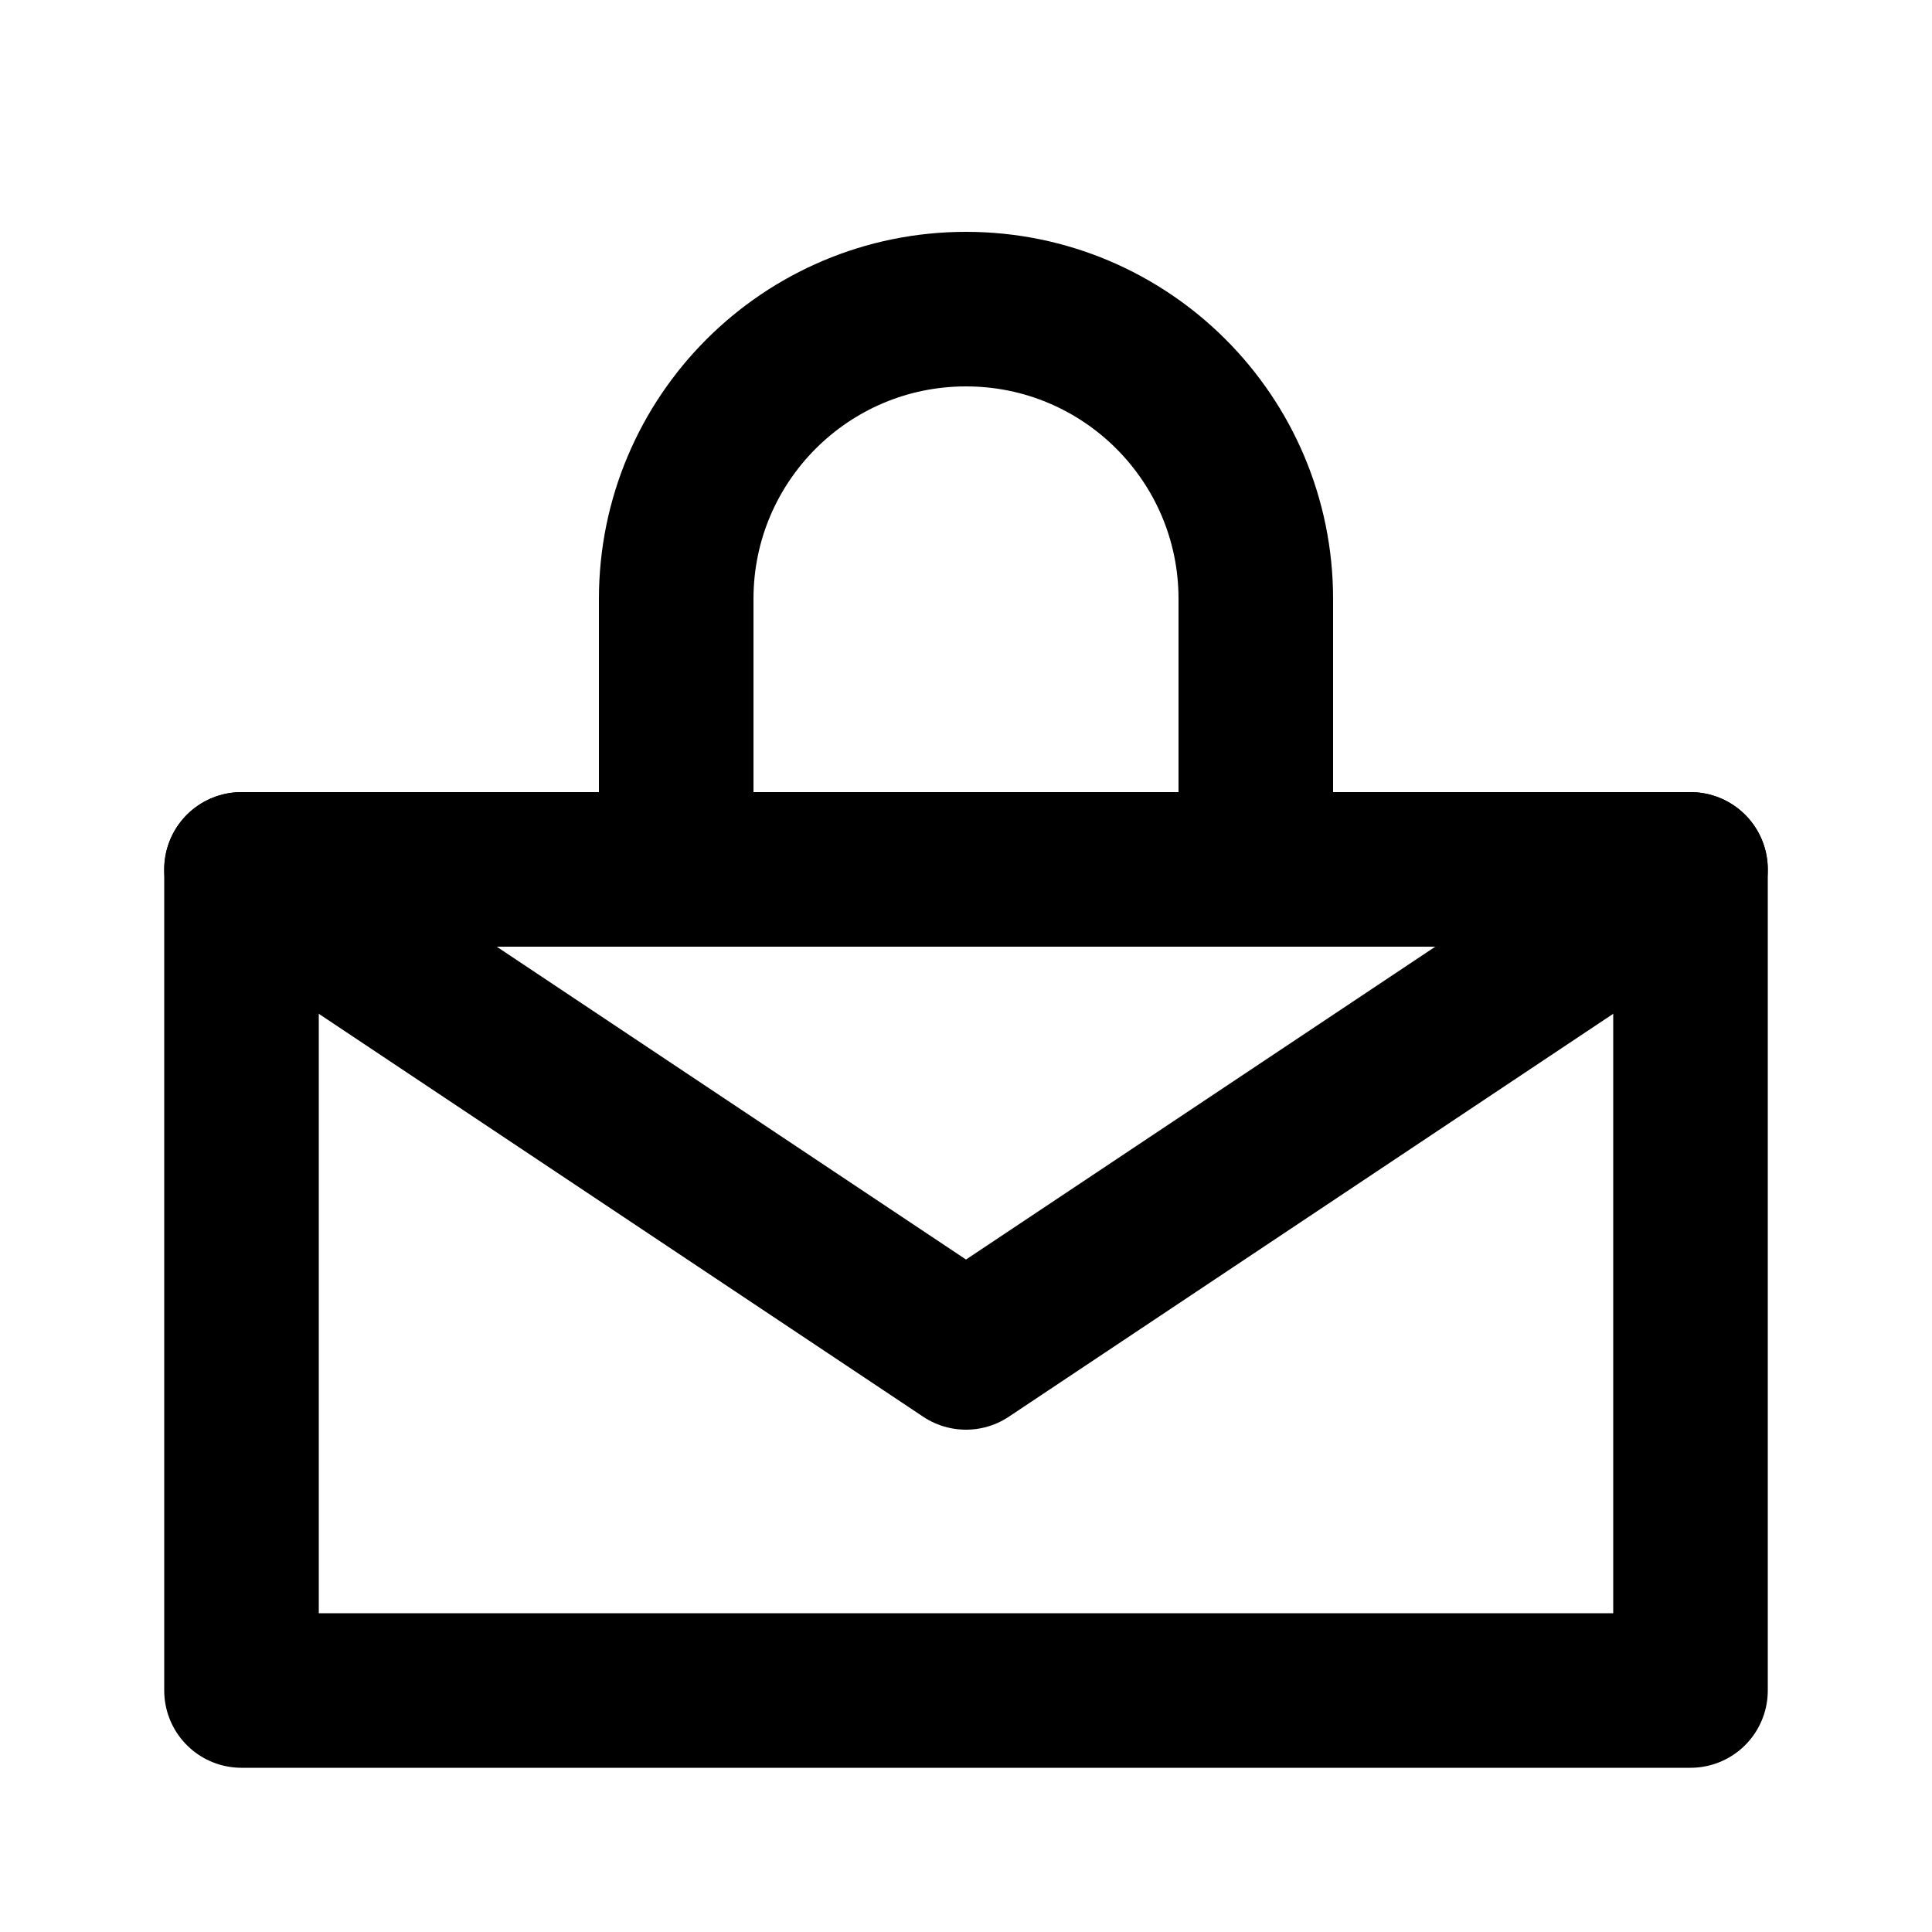
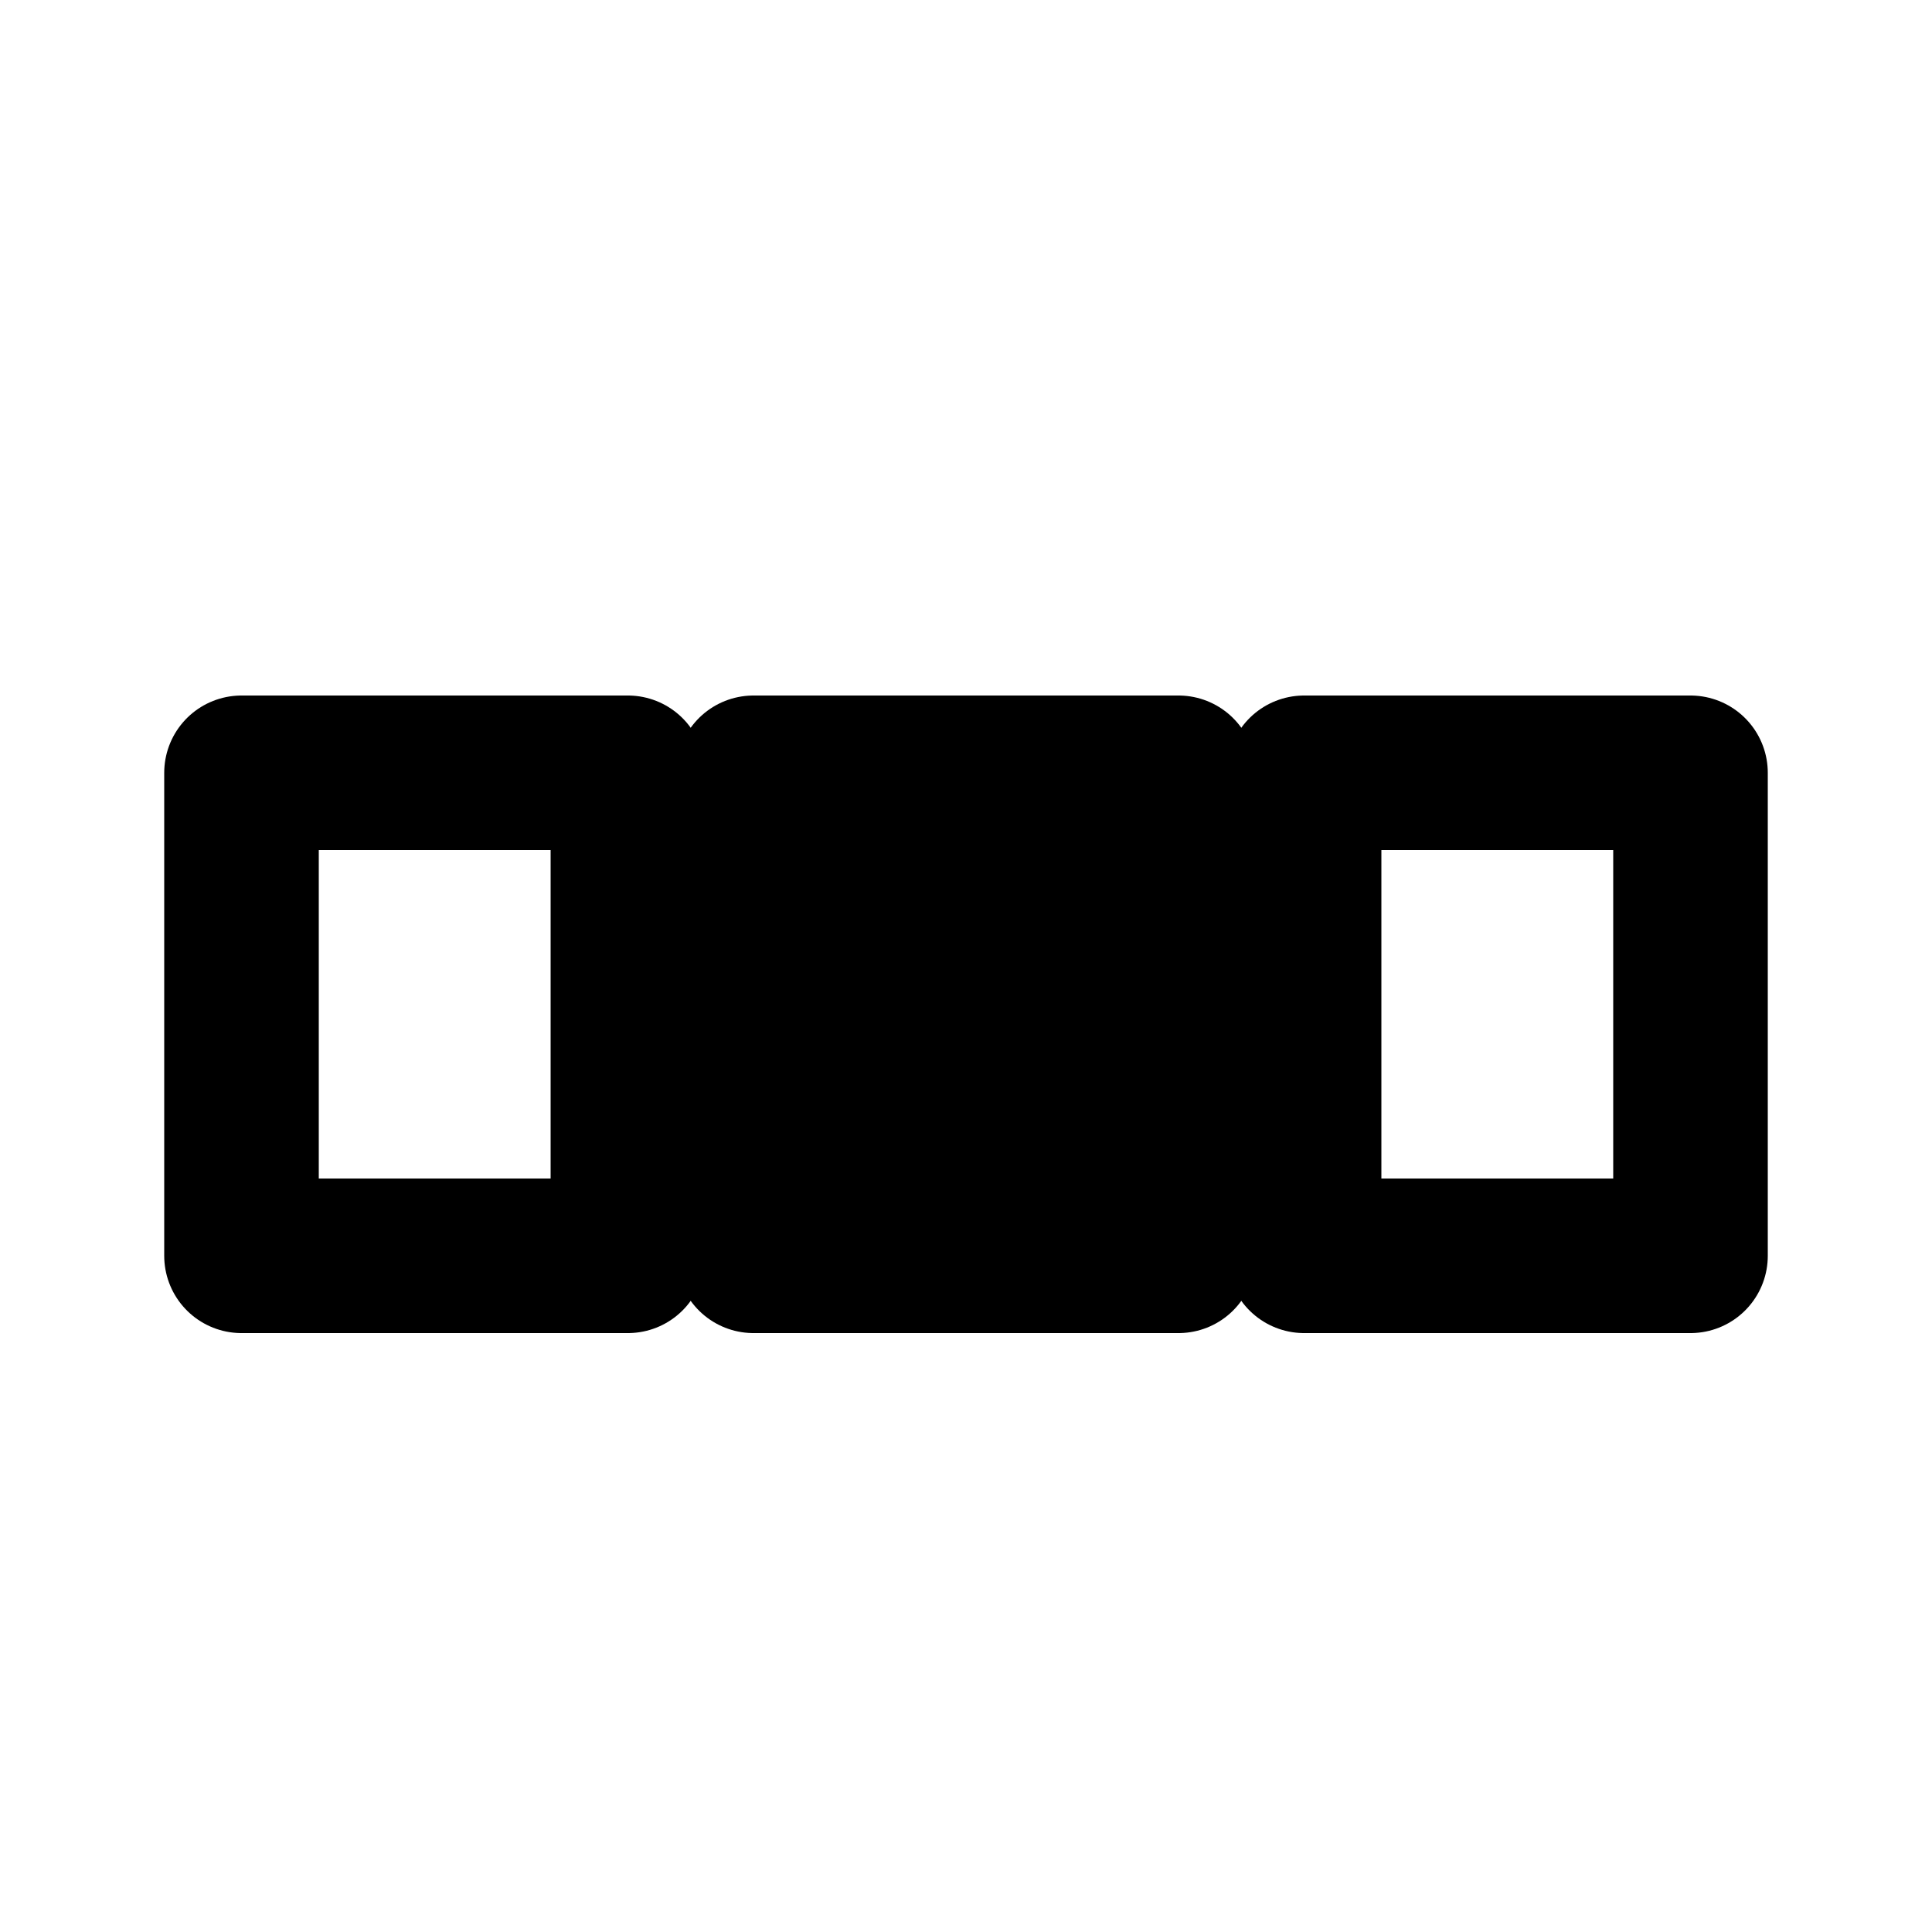
<svg xmlns="http://www.w3.org/2000/svg" viewBox="0 0 20 20" fill="none" stroke="currentColor" stroke-width="1.6" stroke-linecap="round" stroke-linejoin="round">
-   <path d="M2.5 9h15v8.5h-15z" />
-   <path d="M2.5 9l7.5 5 7.5-5" />
-   <path d="M7 9V6.2a3 3 0 016 0V9" />
+   <path d="M2.5 8h4v5h-4z" />
+   <path d="M7.8 8h4.4v5H7.8z" fill="currentColor" />
+   <path d="M13.5 8h4v5h-4z" />
+   <path d="M6.9 10.5h.5M12.6 10.5h.5" />
</svg>
